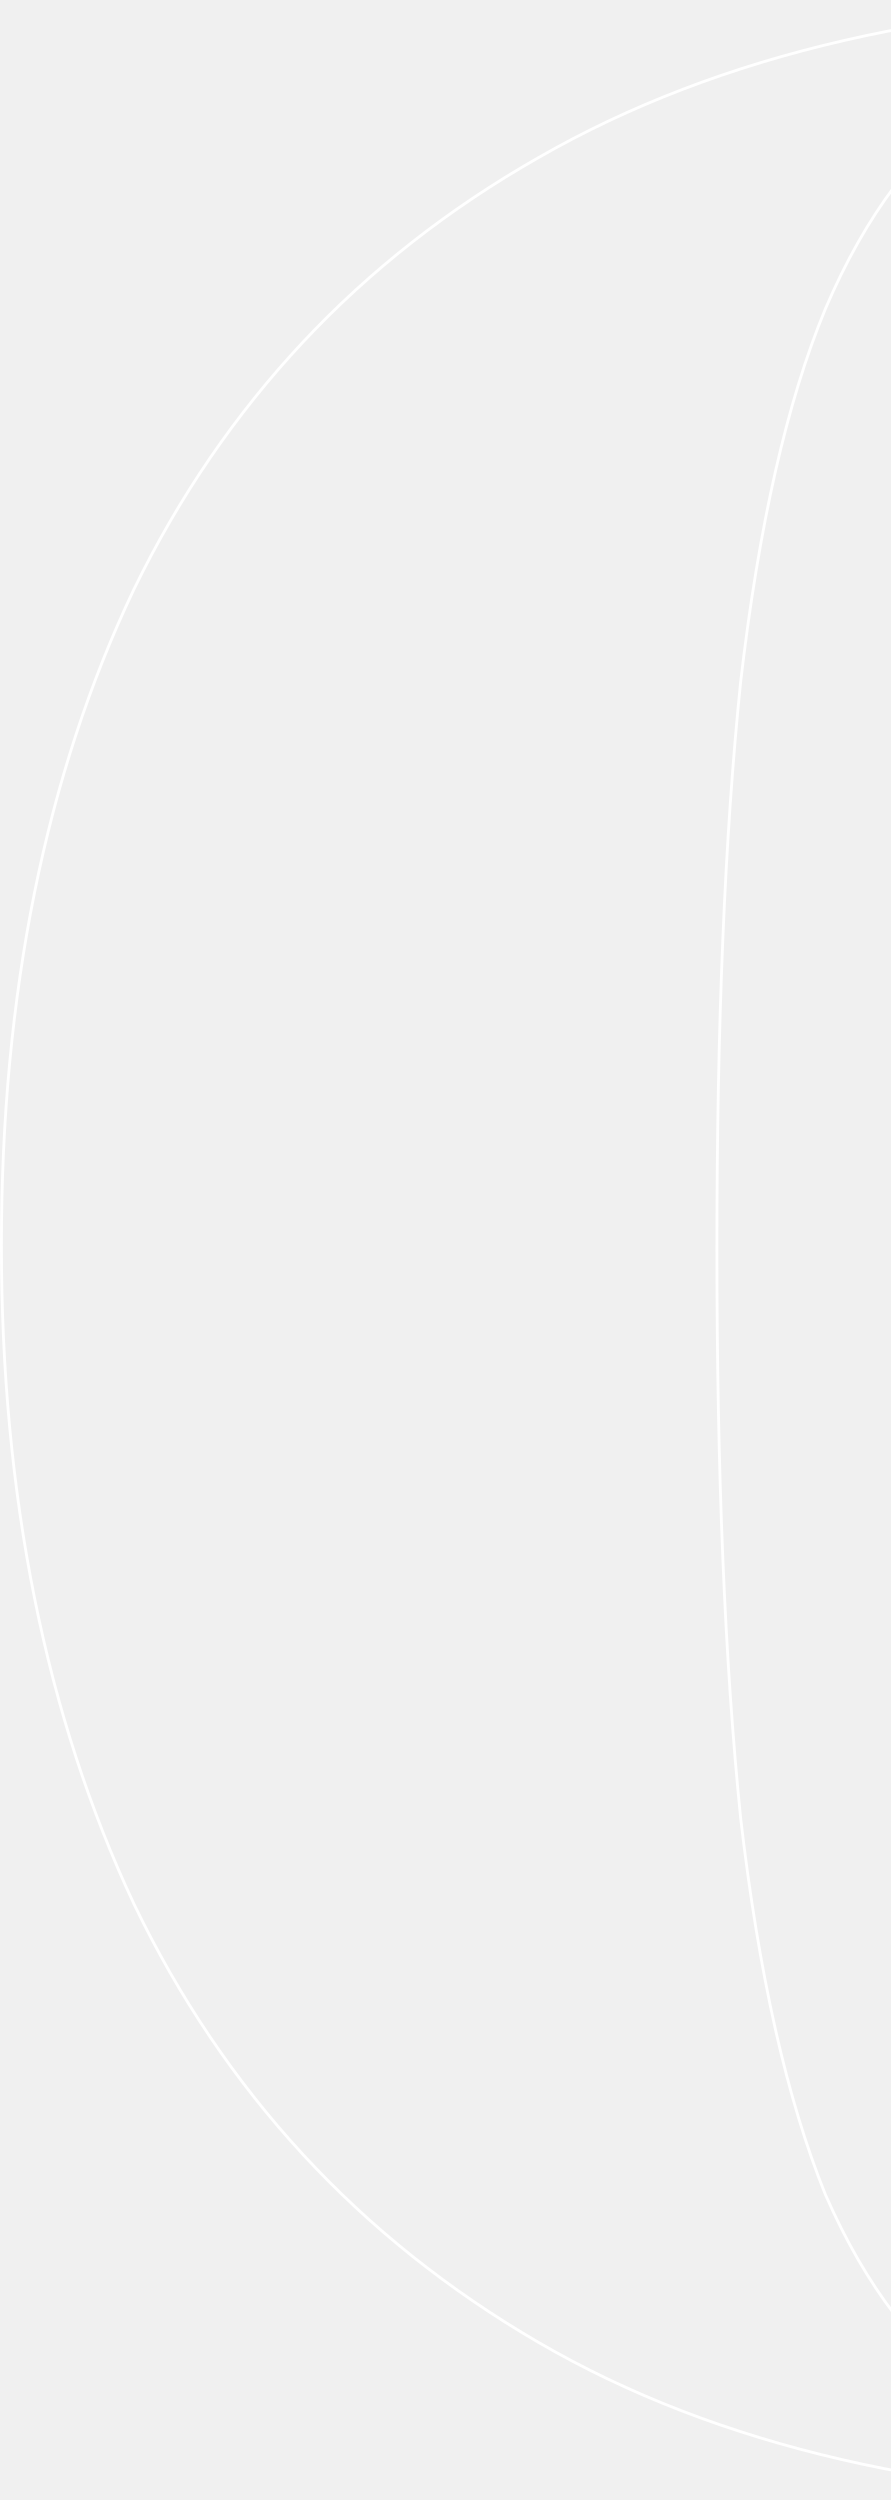
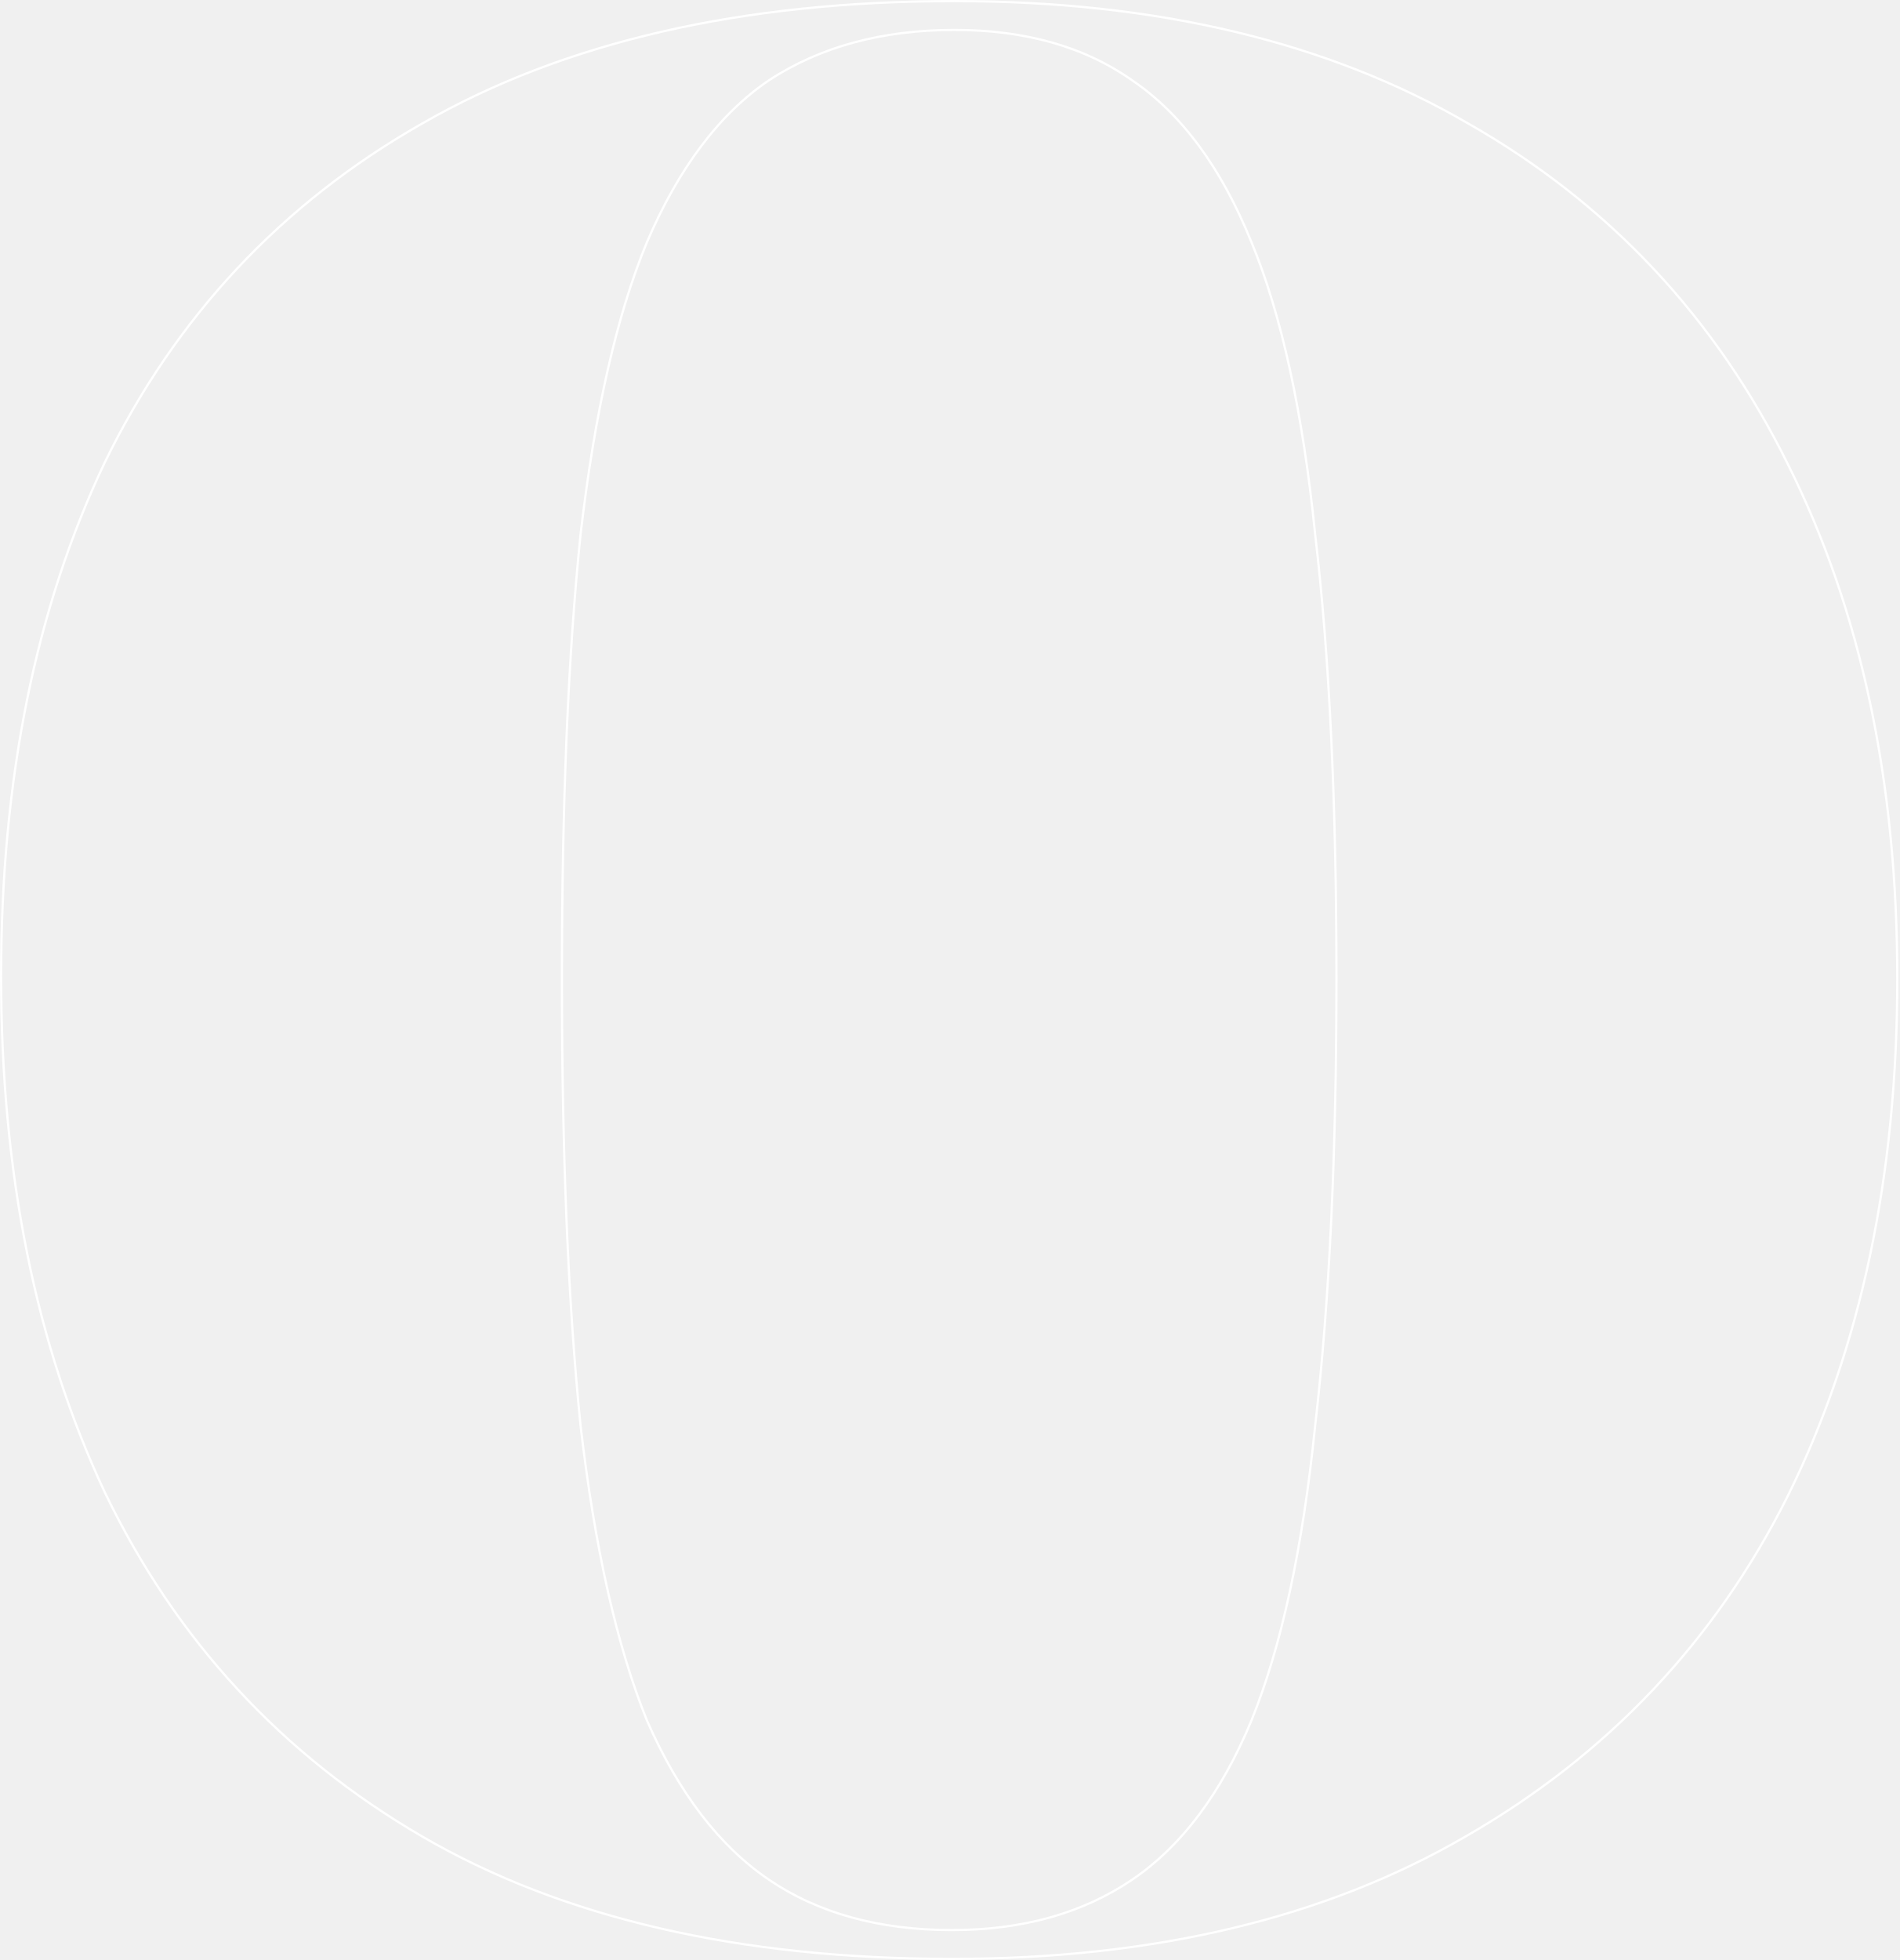
- <svg xmlns="http://www.w3.org/2000/svg" width="315" height="884" viewBox="0 0 315 884" fill="none">
+ <svg xmlns="http://www.w3.org/2000/svg" width="857" height="884" viewBox="0 0 857 884" fill="none">
  <path fill-rule="evenodd" clip-rule="evenodd" d="M46.899 673.434L46.895 673.425C15.621 606.867 0 529.117 0 440.2C0 351.284 15.62 273.931 46.897 208.17L46.901 208.162C78.989 142.382 126.729 91.431 190.104 55.331C254.295 18.423 334.478 0 430.6 0C521.932 0 599.314 18.427 662.699 55.334C726.072 91.433 774.209 142.781 807.094 209.353C839.977 275.118 856.4 352.477 856.4 441.4C856.4 530.323 839.977 608.08 807.097 674.643L807.094 674.647C774.206 740.424 725.668 791.77 661.499 828.667C598.113 865.574 520.731 884 429.4 884C333.277 884 253.49 865.577 190.097 828.664C126.723 791.763 78.985 740.013 46.899 673.434ZM661 827.8C725 791 773.4 739.8 806.2 674.2C839 607.8 855.4 530.2 855.4 441.4C855.4 352.6 839 275.4 806.2 209.8C773.4 143.4 725.4 92.2 662.2 56.2C599 19.4 521.8 1 430.6 1C334.6 1 254.6 19.4 190.6 56.2C127.4 92.2 79.8 143 47.8 208.6C16.6 274.2 1 351.4 1 440.2C1 529 16.6 606.6 47.8 673C79.8 739.4 127.4 791 190.6 827.8C253.8 864.6 333.4 883 429.4 883C520.6 883 597.8 864.6 661 827.8ZM564.076 109.383L564.073 109.375C550.523 75.898 532.628 51.684 510.439 36.627L510.432 36.623L510.425 36.618C489.026 21.56 462.438 14 430.6 14C397.962 14 370.163 21.56 347.155 36.632C324.964 51.692 306.671 75.91 292.322 109.387C278.773 142.066 268.788 185.962 262.394 241.111C256.799 295.464 254 362.224 254 441.4C254 520.575 256.799 587.737 262.394 642.891C268.788 698.033 278.771 742.329 292.321 775.811C306.669 808.486 324.963 832.309 347.161 847.373C369.364 862.438 396.757 870 429.4 870C461.237 870 488.233 862.441 510.439 847.373C532.633 832.312 550.526 808.494 564.074 775.822C577.625 742.343 587.21 698.047 592.805 642.899L592.806 642.892L592.807 642.885C599.201 587.735 602.4 520.576 602.4 441.4C602.4 362.223 599.201 295.465 592.807 241.117L592.806 241.109L592.805 241.101C587.21 185.95 577.624 142.057 564.076 109.383ZM565 776.2C551.4 809 533.4 833 511 848.2C488.6 863.4 461.4 871 429.4 871C396.6 871 369 863.4 346.6 848.2C324.2 833 305.8 809 291.4 776.2C277.8 742.6 267.8 698.2 261.4 643C255.8 587.8 253 520.6 253 441.4C253 362.2 255.8 295.4 261.4 241C267.8 185.8 277.8 141.8 291.4 109C305.8 75.4 324.2 51 346.6 35.8C369.8 20.6 397.8 13 430.6 13C462.6 13 489.4 20.6 511 35.8C533.4 51 551.4 75.4 565 109C578.6 141.8 588.2 185.8 593.8 241C600.2 295.4 603.4 362.2 603.4 441.4C603.4 520.6 600.2 587.8 593.8 643C588.2 698.2 578.6 742.6 565 776.2Z" fill="white" />
</svg>
